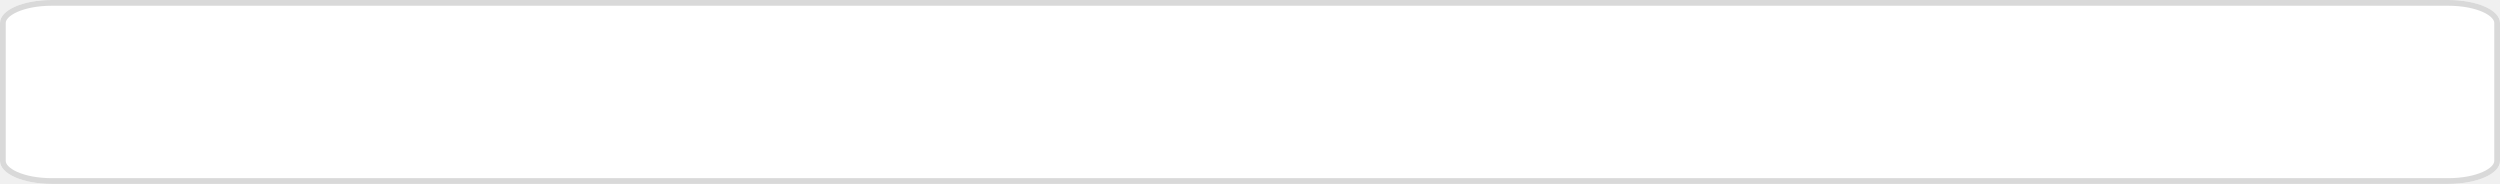
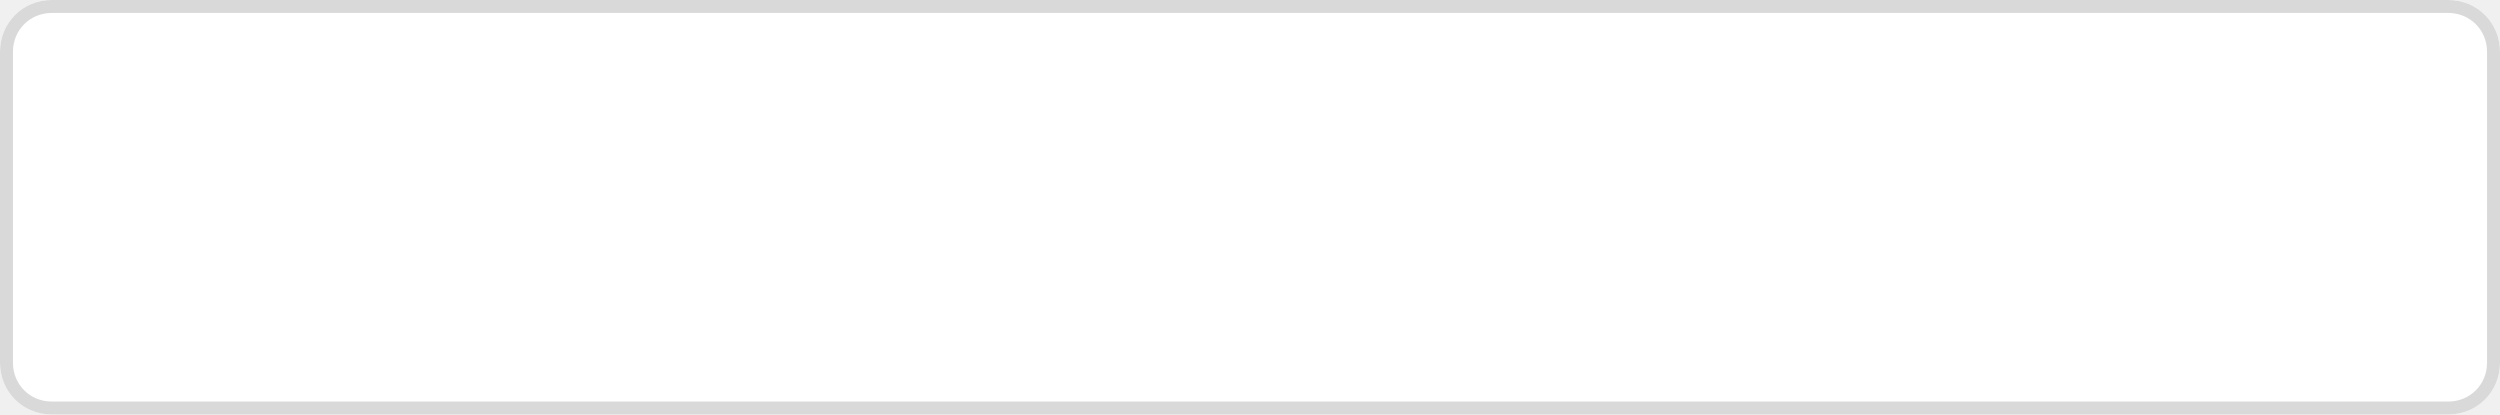
- <svg xmlns="http://www.w3.org/2000/svg" version="1.1" width="435px" height="32px">
+ <svg xmlns="http://www.w3.org/2000/svg" version="1.1" width="193px" height="32px">
  <defs>
-     <mask fill="white" id="clip216">
-       <path d="M 0 28  L 0 4  C 0 1.76  3.967 0  9.016 0  L 130.6 0  L 425.984 0  C 431.033 0  435 1.76  435 4  L 435 28  C 435 30.24  431.033 32  425.984 32  L 9.016 32  C 3.967 32  0 30.24  0 28  Z " fill-rule="evenodd" />
+     <mask fill="white" id="clip140">
+       <path d="M 0 28  L 0 4  C 0 1.76  1.76 0  4 0  L 57.944 0  L 189 0  C 191.24 0  193 1.76  193 4  L 193 28  C 193 30.24  191.24 32  189 32  L 4 32  C 1.76 32  0 30.24  0 28  Z " fill-rule="evenodd" />
    </mask>
  </defs>
-   <g transform="matrix(1 0 0 1 -472 -1416 )">
-     <path d="M 0 28  L 0 4  C 0 1.76  3.967 0  9.016 0  L 130.6 0  L 425.984 0  C 431.033 0  435 1.76  435 4  L 435 28  C 435 30.24  431.033 32  425.984 32  L 9.016 32  C 3.967 32  0 30.24  0 28  Z " fill-rule="nonzero" fill="#ffffff" stroke="none" transform="matrix(1 0 0 1 472 1416 )" />
-     <path d="M 0 28  L 0 4  C 0 1.76  3.967 0  9.016 0  L 130.6 0  L 425.984 0  C 431.033 0  435 1.76  435 4  L 435 28  C 435 30.24  431.033 32  425.984 32  L 9.016 32  C 3.967 32  0 30.24  0 28  Z " stroke-width="2" stroke="#d9d9d9" fill="none" transform="matrix(1 0 0 1 472 1416 )" mask="url(#clip216)" />
+   <g transform="matrix(1 0 0 1 -463 -325 )">
+     <path d="M 0 28  L 0 4  C 0 1.76  1.76 0  4 0  L 57.944 0  L 189 0  C 191.24 0  193 1.76  193 4  L 193 28  C 193 30.24  191.24 32  189 32  L 4 32  C 1.76 32  0 30.24  0 28  Z " fill-rule="nonzero" fill="#ffffff" stroke="none" transform="matrix(1 0 0 1 463 325 )" />
+     <path d="M 0 28  L 0 4  C 0 1.76  1.76 0  4 0  L 57.944 0  L 189 0  C 191.24 0  193 1.76  193 4  L 193 28  C 193 30.24  191.24 32  189 32  L 4 32  C 1.76 32  0 30.24  0 28  Z " stroke-width="2" stroke="#d9d9d9" fill="none" transform="matrix(1 0 0 1 463 325 )" mask="url(#clip140)" />
  </g>
</svg>
